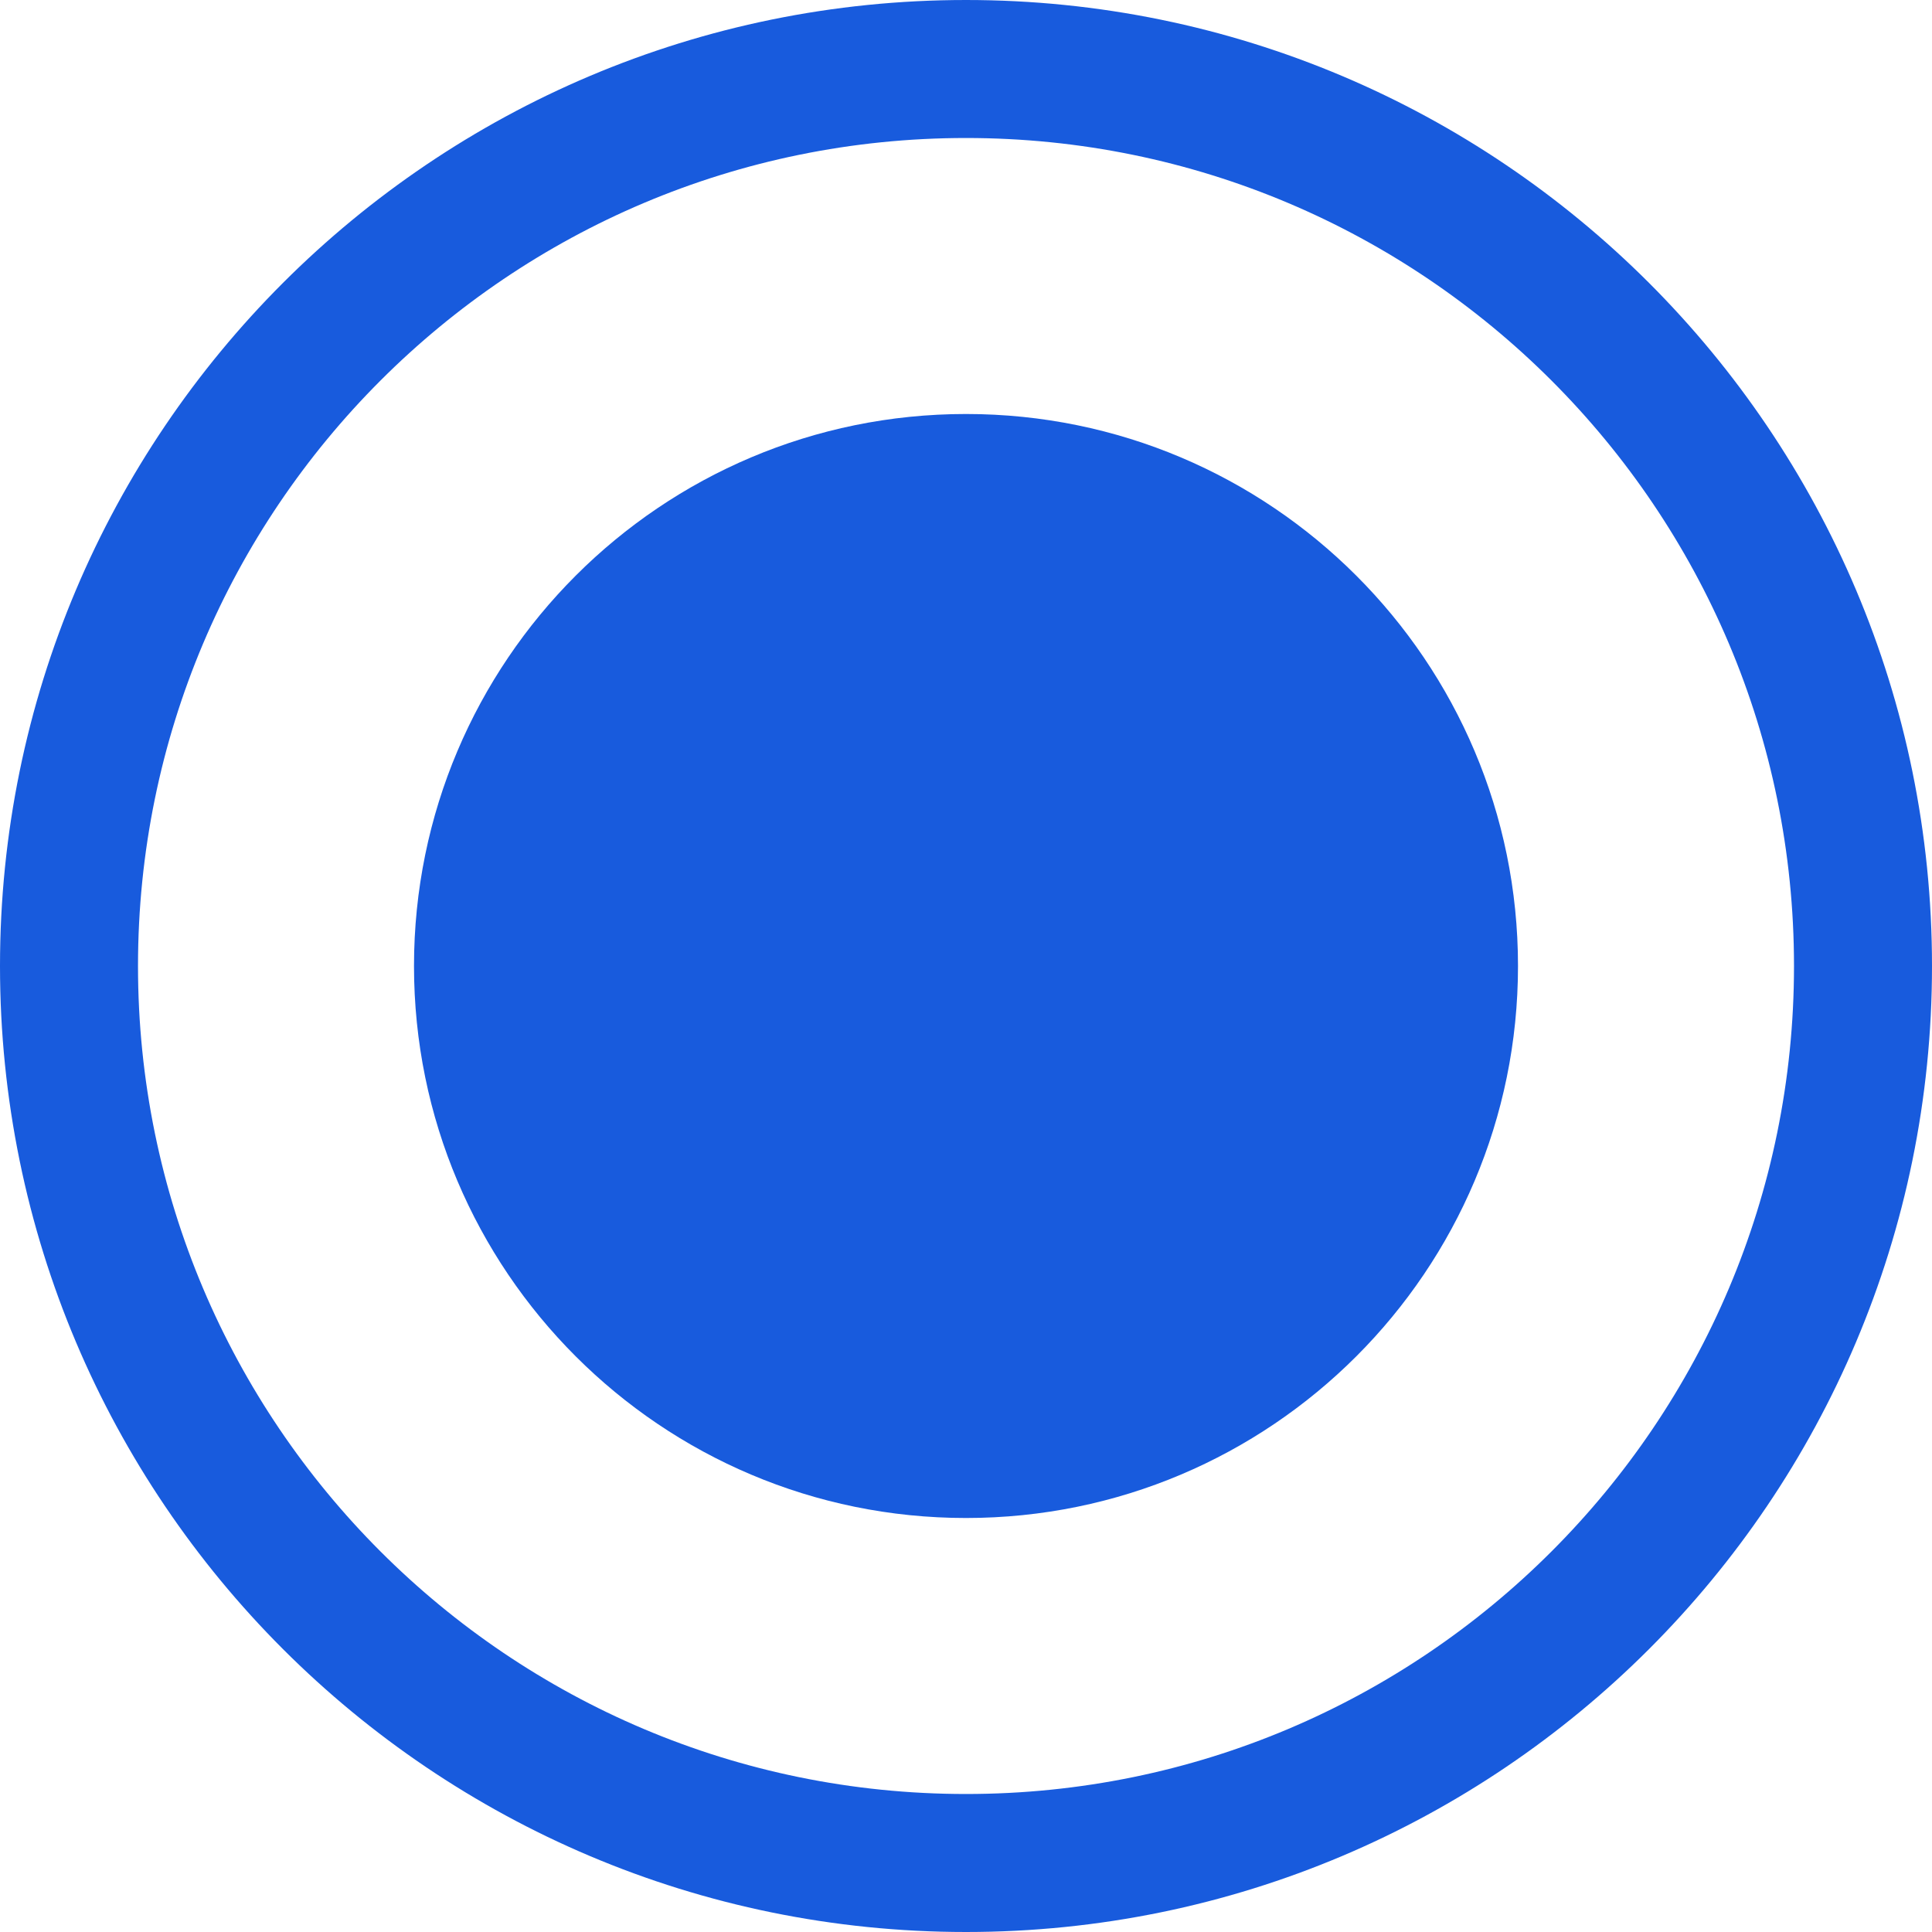
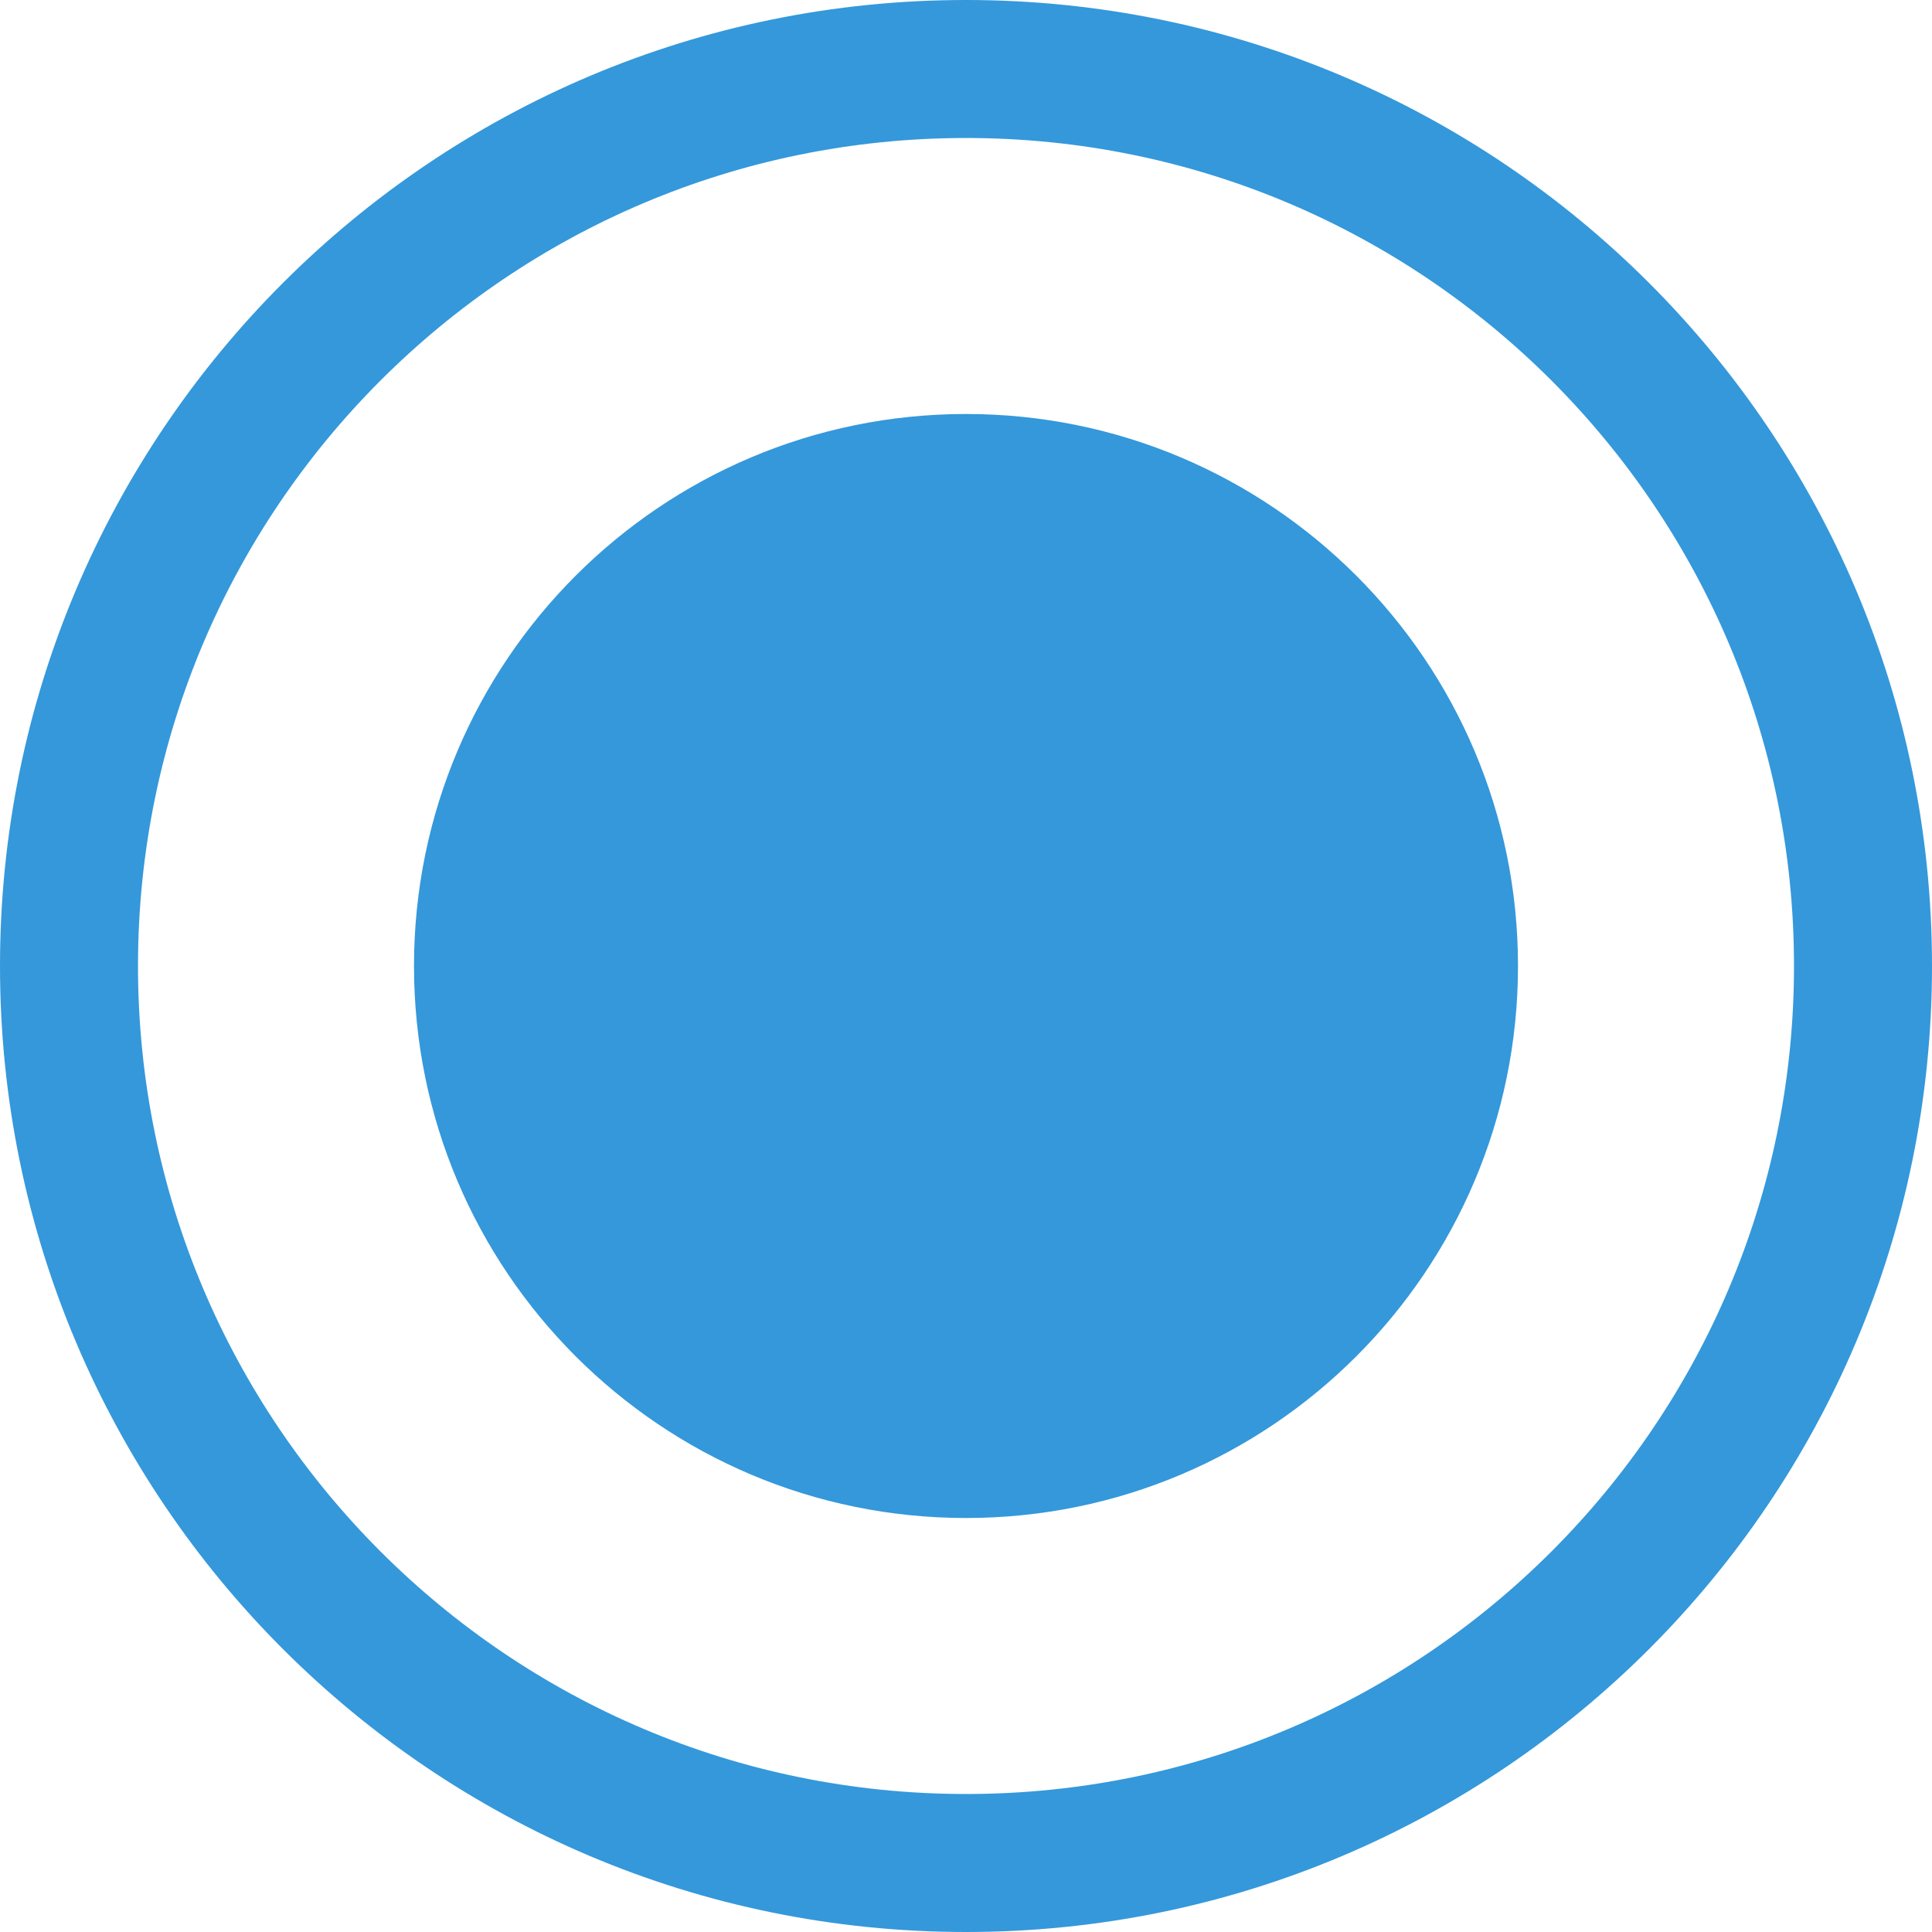
<svg xmlns="http://www.w3.org/2000/svg" width="14px" height="14px" viewBox="0 0 14 14" version="1.1">
  <g id="Page-1" stroke="none" stroke-width="1" fill="none" fill-rule="evenodd">
    <g id="全节点-2-copy-4" transform="translate(-155, -666)">
      <g id="列表" transform="translate(139, 589)">
        <g id="1" transform="translate(16, 75)">
          <g id="分组-7" transform="translate(0, 2)">
-             <circle id="circle" stroke="#185BDD" cx="7" cy="7" r="6.5" />
-             <circle id="circle-copy" fill="#185BDD" cx="7" cy="7" r="4" />
+             <circle id="circle" stroke="#3498db" cx="7" cy="7" r="6.5" />
+             <circle id="circle-copy" fill="#3498db" cx="7" cy="7" r="4" />
          </g>
        </g>
      </g>
    </g>
  </g>
</svg>
